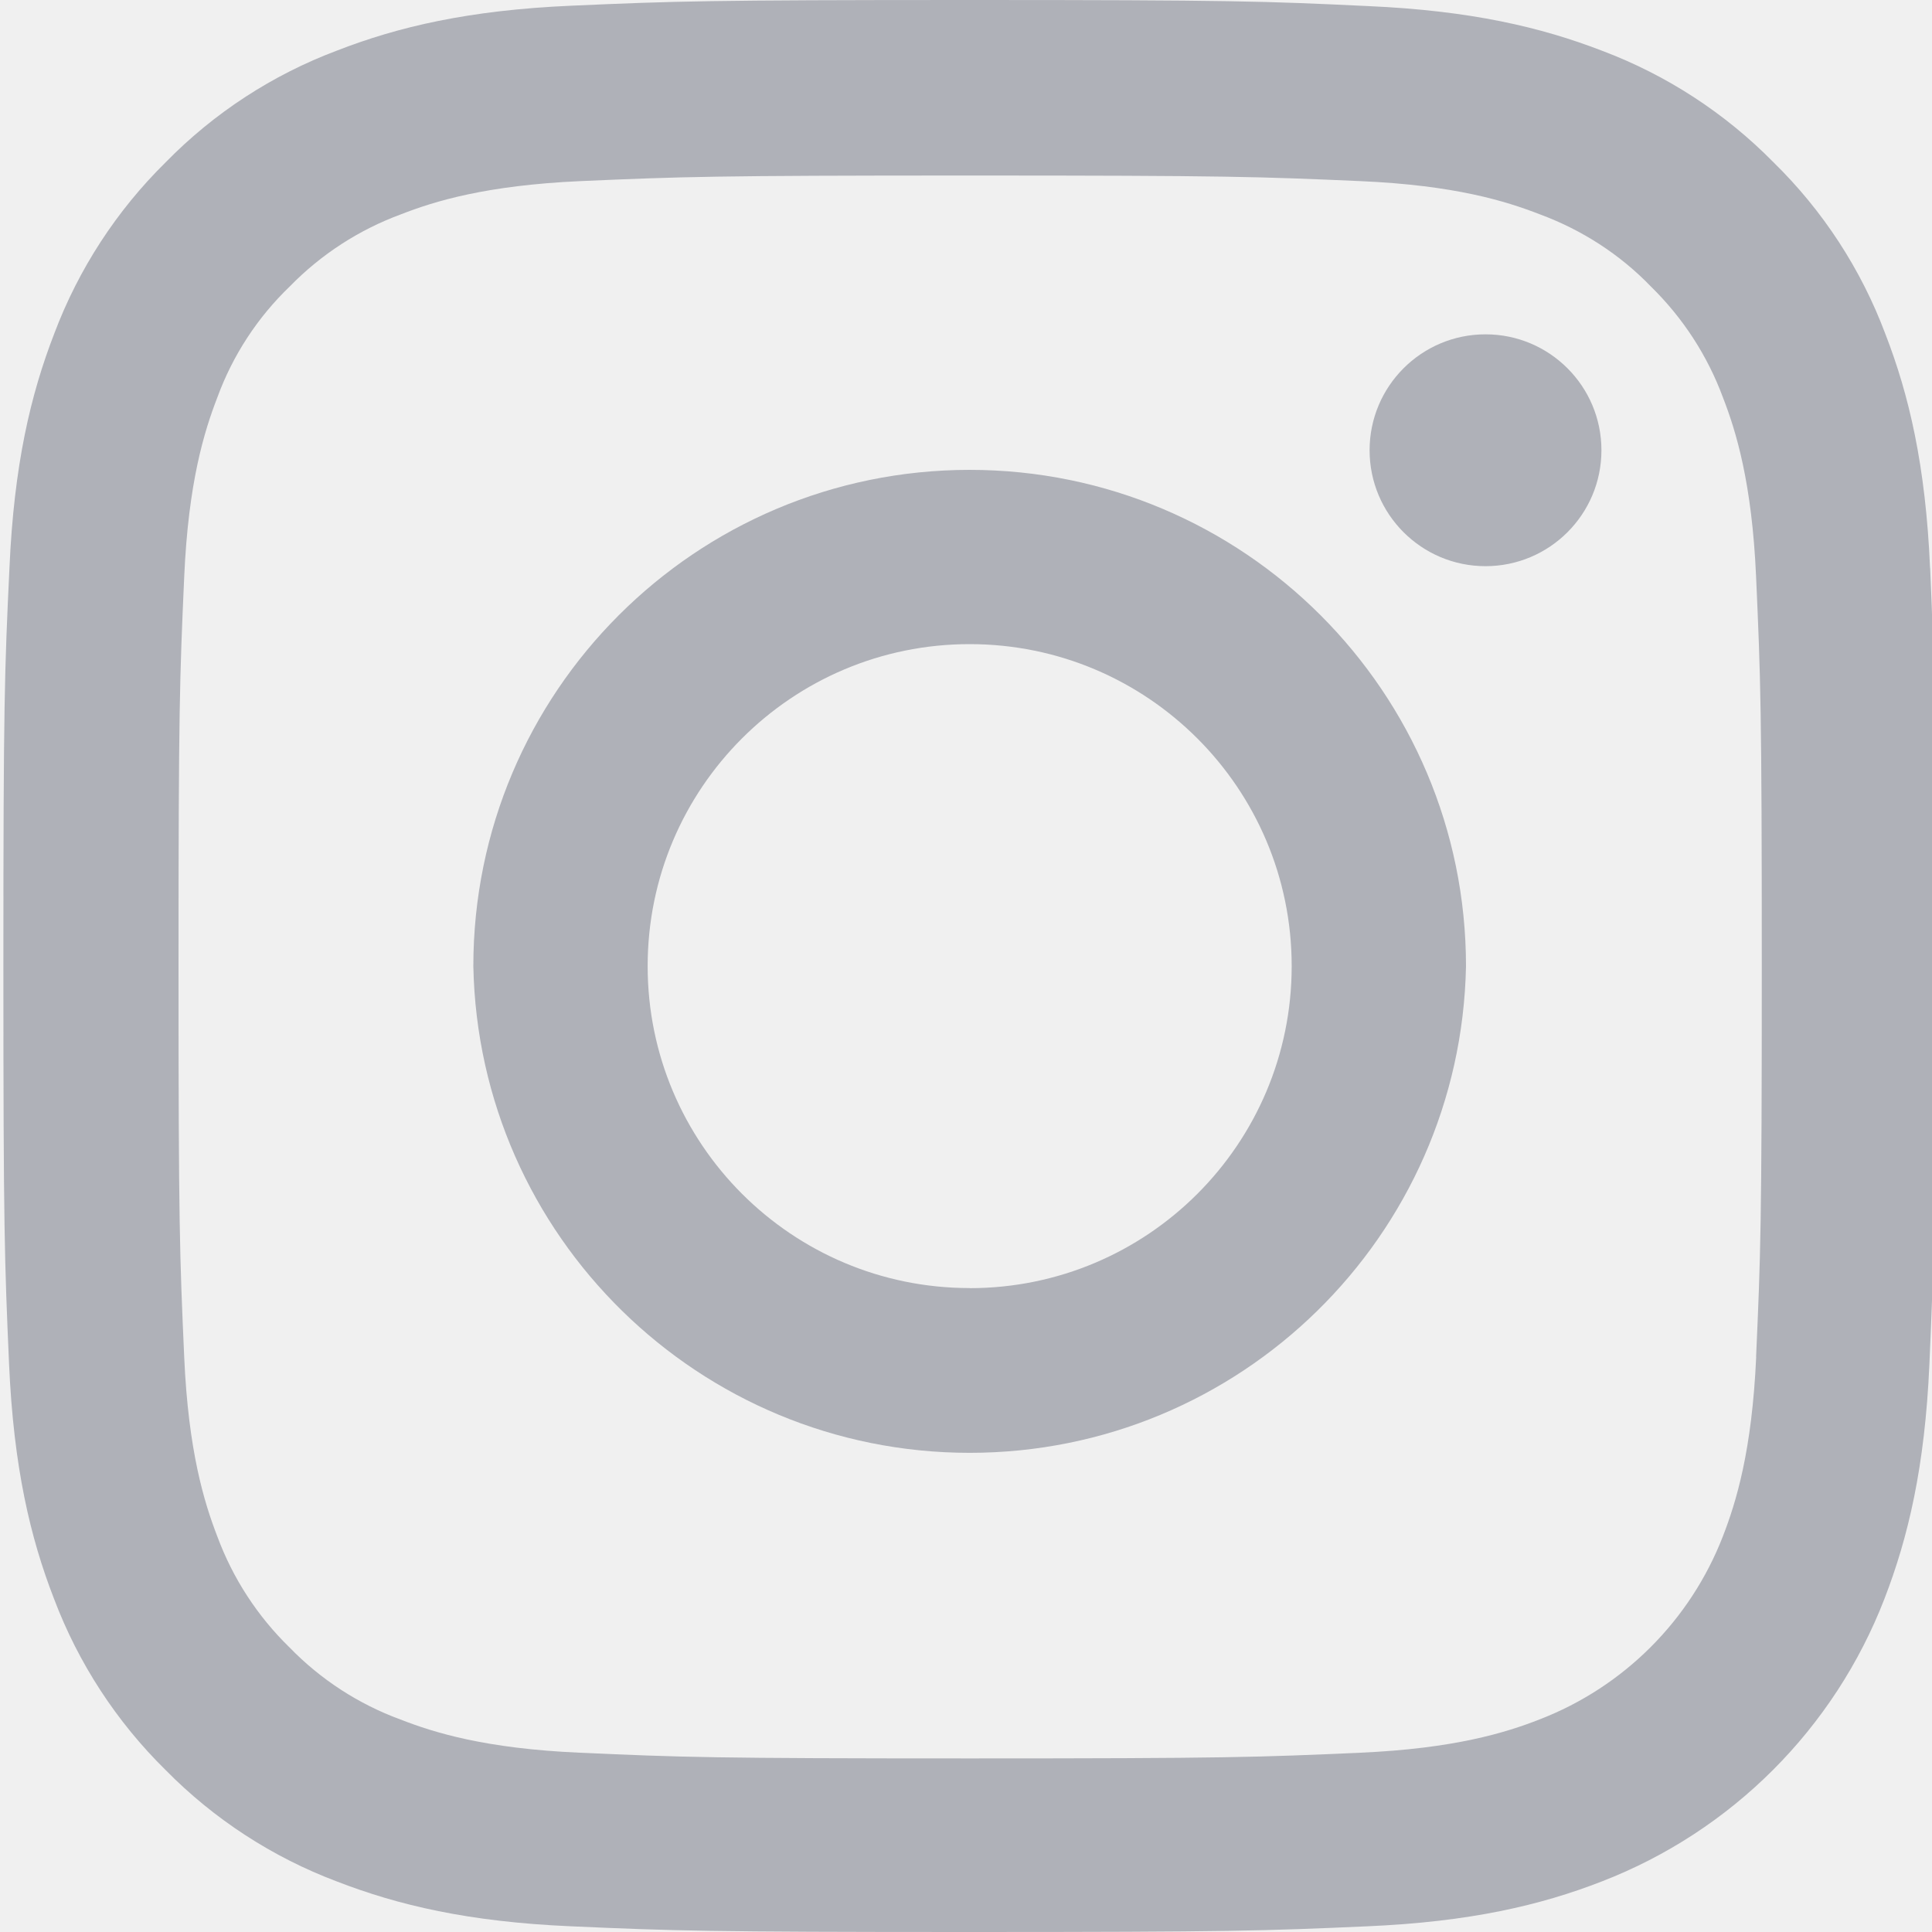
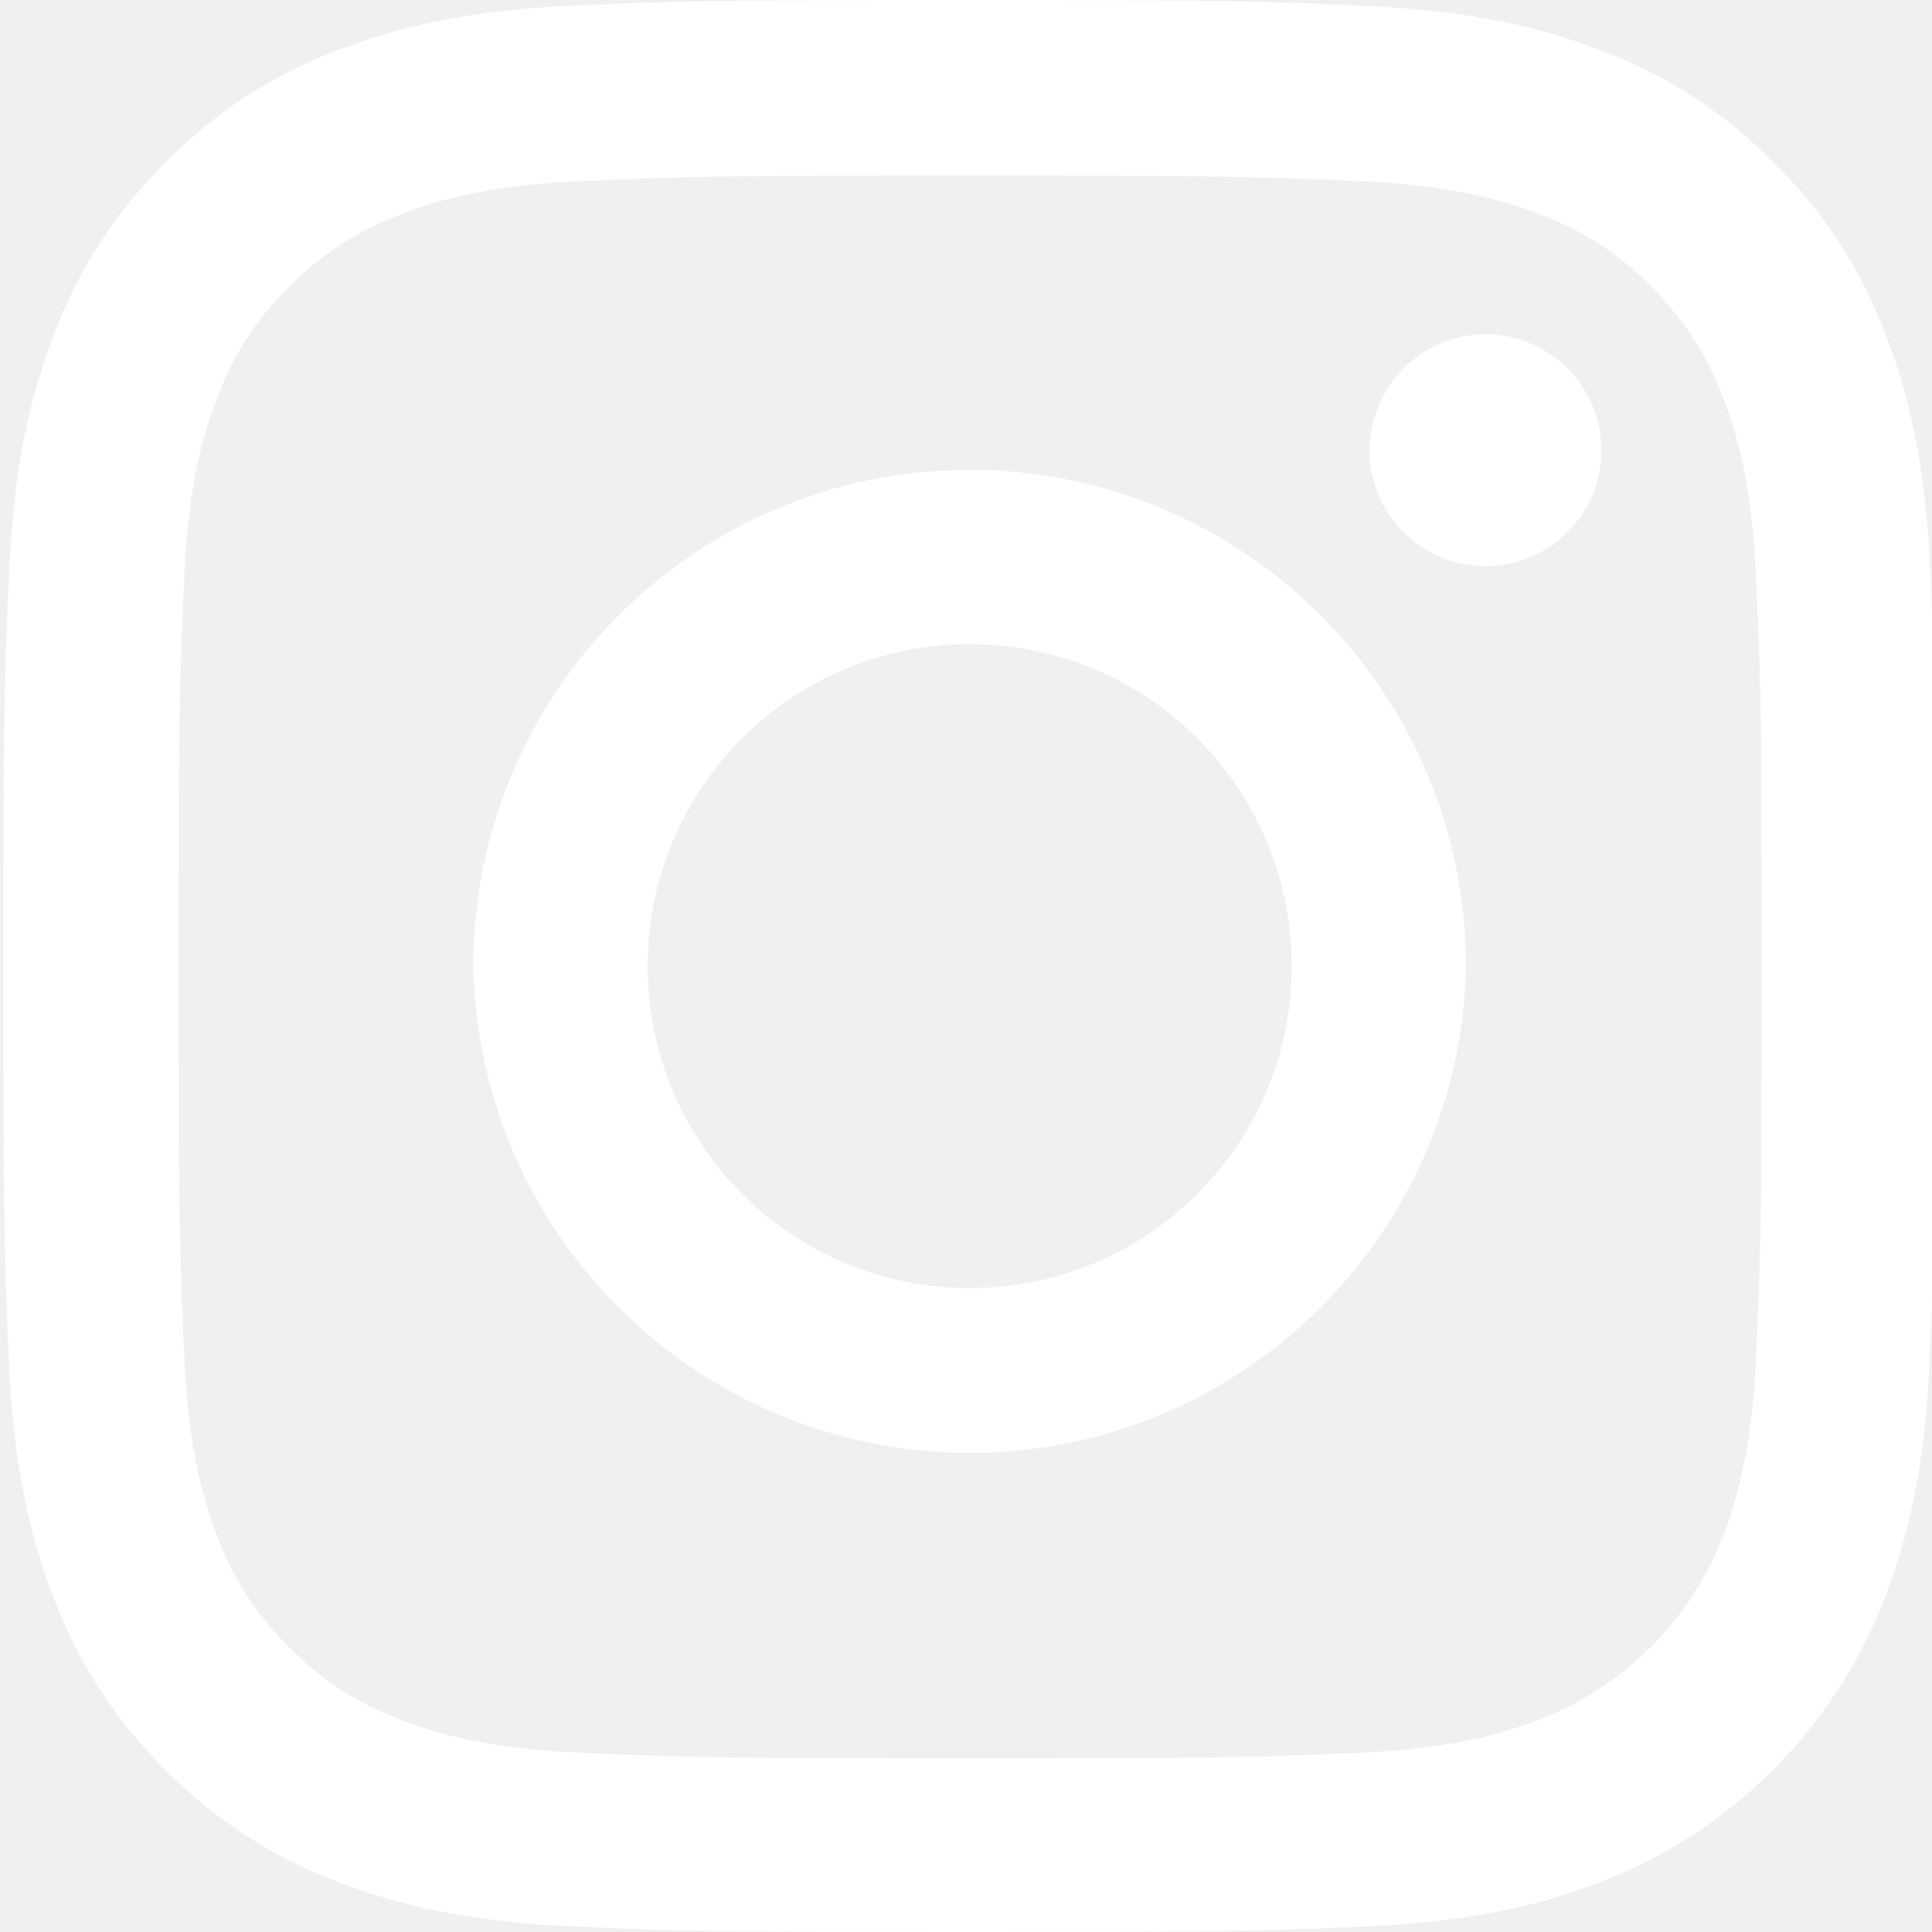
<svg xmlns="http://www.w3.org/2000/svg" width="20" height="20" fill="none">
-   <g clip-path="url(#a)" fill="#AFB1B8">
+   <g clip-path="url(#a)" fill="#fff">
    <path d="M19.98 5.88c-.046-1.063-.218-1.793-.464-2.426a4.88 4.88 0 0 0-1.157-1.774 4.922 4.922 0 0 0-1.77-1.153C15.952.281 15.226.11 14.163.063 13.093.012 12.753 0 10.037 0 7.322 0 6.982.012 5.915.059 4.853.105 4.122.277 3.49.523A4.88 4.88 0 0 0 1.715 1.68 4.924 4.924 0 0 0 .563 3.45C.316 4.087.145 4.813.098 5.876c-.051 1.07-.063 1.41-.063 4.126 0 2.715.012 3.055.059 4.122.047 1.063.219 1.793.465 2.426a4.932 4.932 0 0 0 1.156 1.774c.5.508 1.106.902 1.77 1.152.637.247 1.364.419 2.426.465 1.067.047 1.407.059 4.122.059 2.716 0 3.056-.012 4.122-.059 1.063-.046 1.793-.218 2.426-.464a5.116 5.116 0 0 0 2.927-2.927c.246-.637.418-1.364.465-2.426.047-1.067.058-1.407.058-4.122s-.004-3.055-.05-4.122Zm-1.8 8.166c-.044.977-.208 1.504-.344 1.856a3.318 3.318 0 0 1-1.9 1.898c-.35.137-.882.301-1.855.344-1.055.047-1.371.059-4.04.059-2.668 0-2.989-.012-4.04-.059-.977-.043-1.504-.207-1.856-.344a3.077 3.077 0 0 1-1.148-.746 3.11 3.11 0 0 1-.747-1.148c-.136-.352-.3-.883-.343-1.856-.047-1.055-.059-1.372-.059-4.04 0-2.669.012-2.99.059-4.04.043-.977.207-1.504.343-1.856A3.04 3.04 0 0 1 3 2.965a3.105 3.105 0 0 1 1.15-.746c.35-.137.882-.3 1.855-.344 1.055-.046 1.372-.058 4.04-.058 2.672 0 2.989.012 4.04.058.977.043 1.504.207 1.856.344.433.16.828.414 1.148.746.332.325.586.715.747 1.15.136.35.3.882.343 1.855.047 1.055.059 1.371.059 4.04 0 2.668-.012 2.98-.059 4.036Z" />
    <path d="M10.037 4.864A5.139 5.139 0 0 0 4.9 10.002a5.139 5.139 0 0 0 10.276 0 5.139 5.139 0 0 0-5.138-5.138Zm0 8.47a3.333 3.333 0 1 1 .001-6.666 3.333 3.333 0 0 1 0 6.667ZM16.578 4.661a1.2 1.2 0 1 1-2.4 0 1.2 1.2 0 0 1 2.4 0Z" />
  </g>
  <defs>
    <clipPath id="a">
      <path fill="#fff" d="M0 0h20v20H0z" />
    </clipPath>
  </defs>
</svg>
